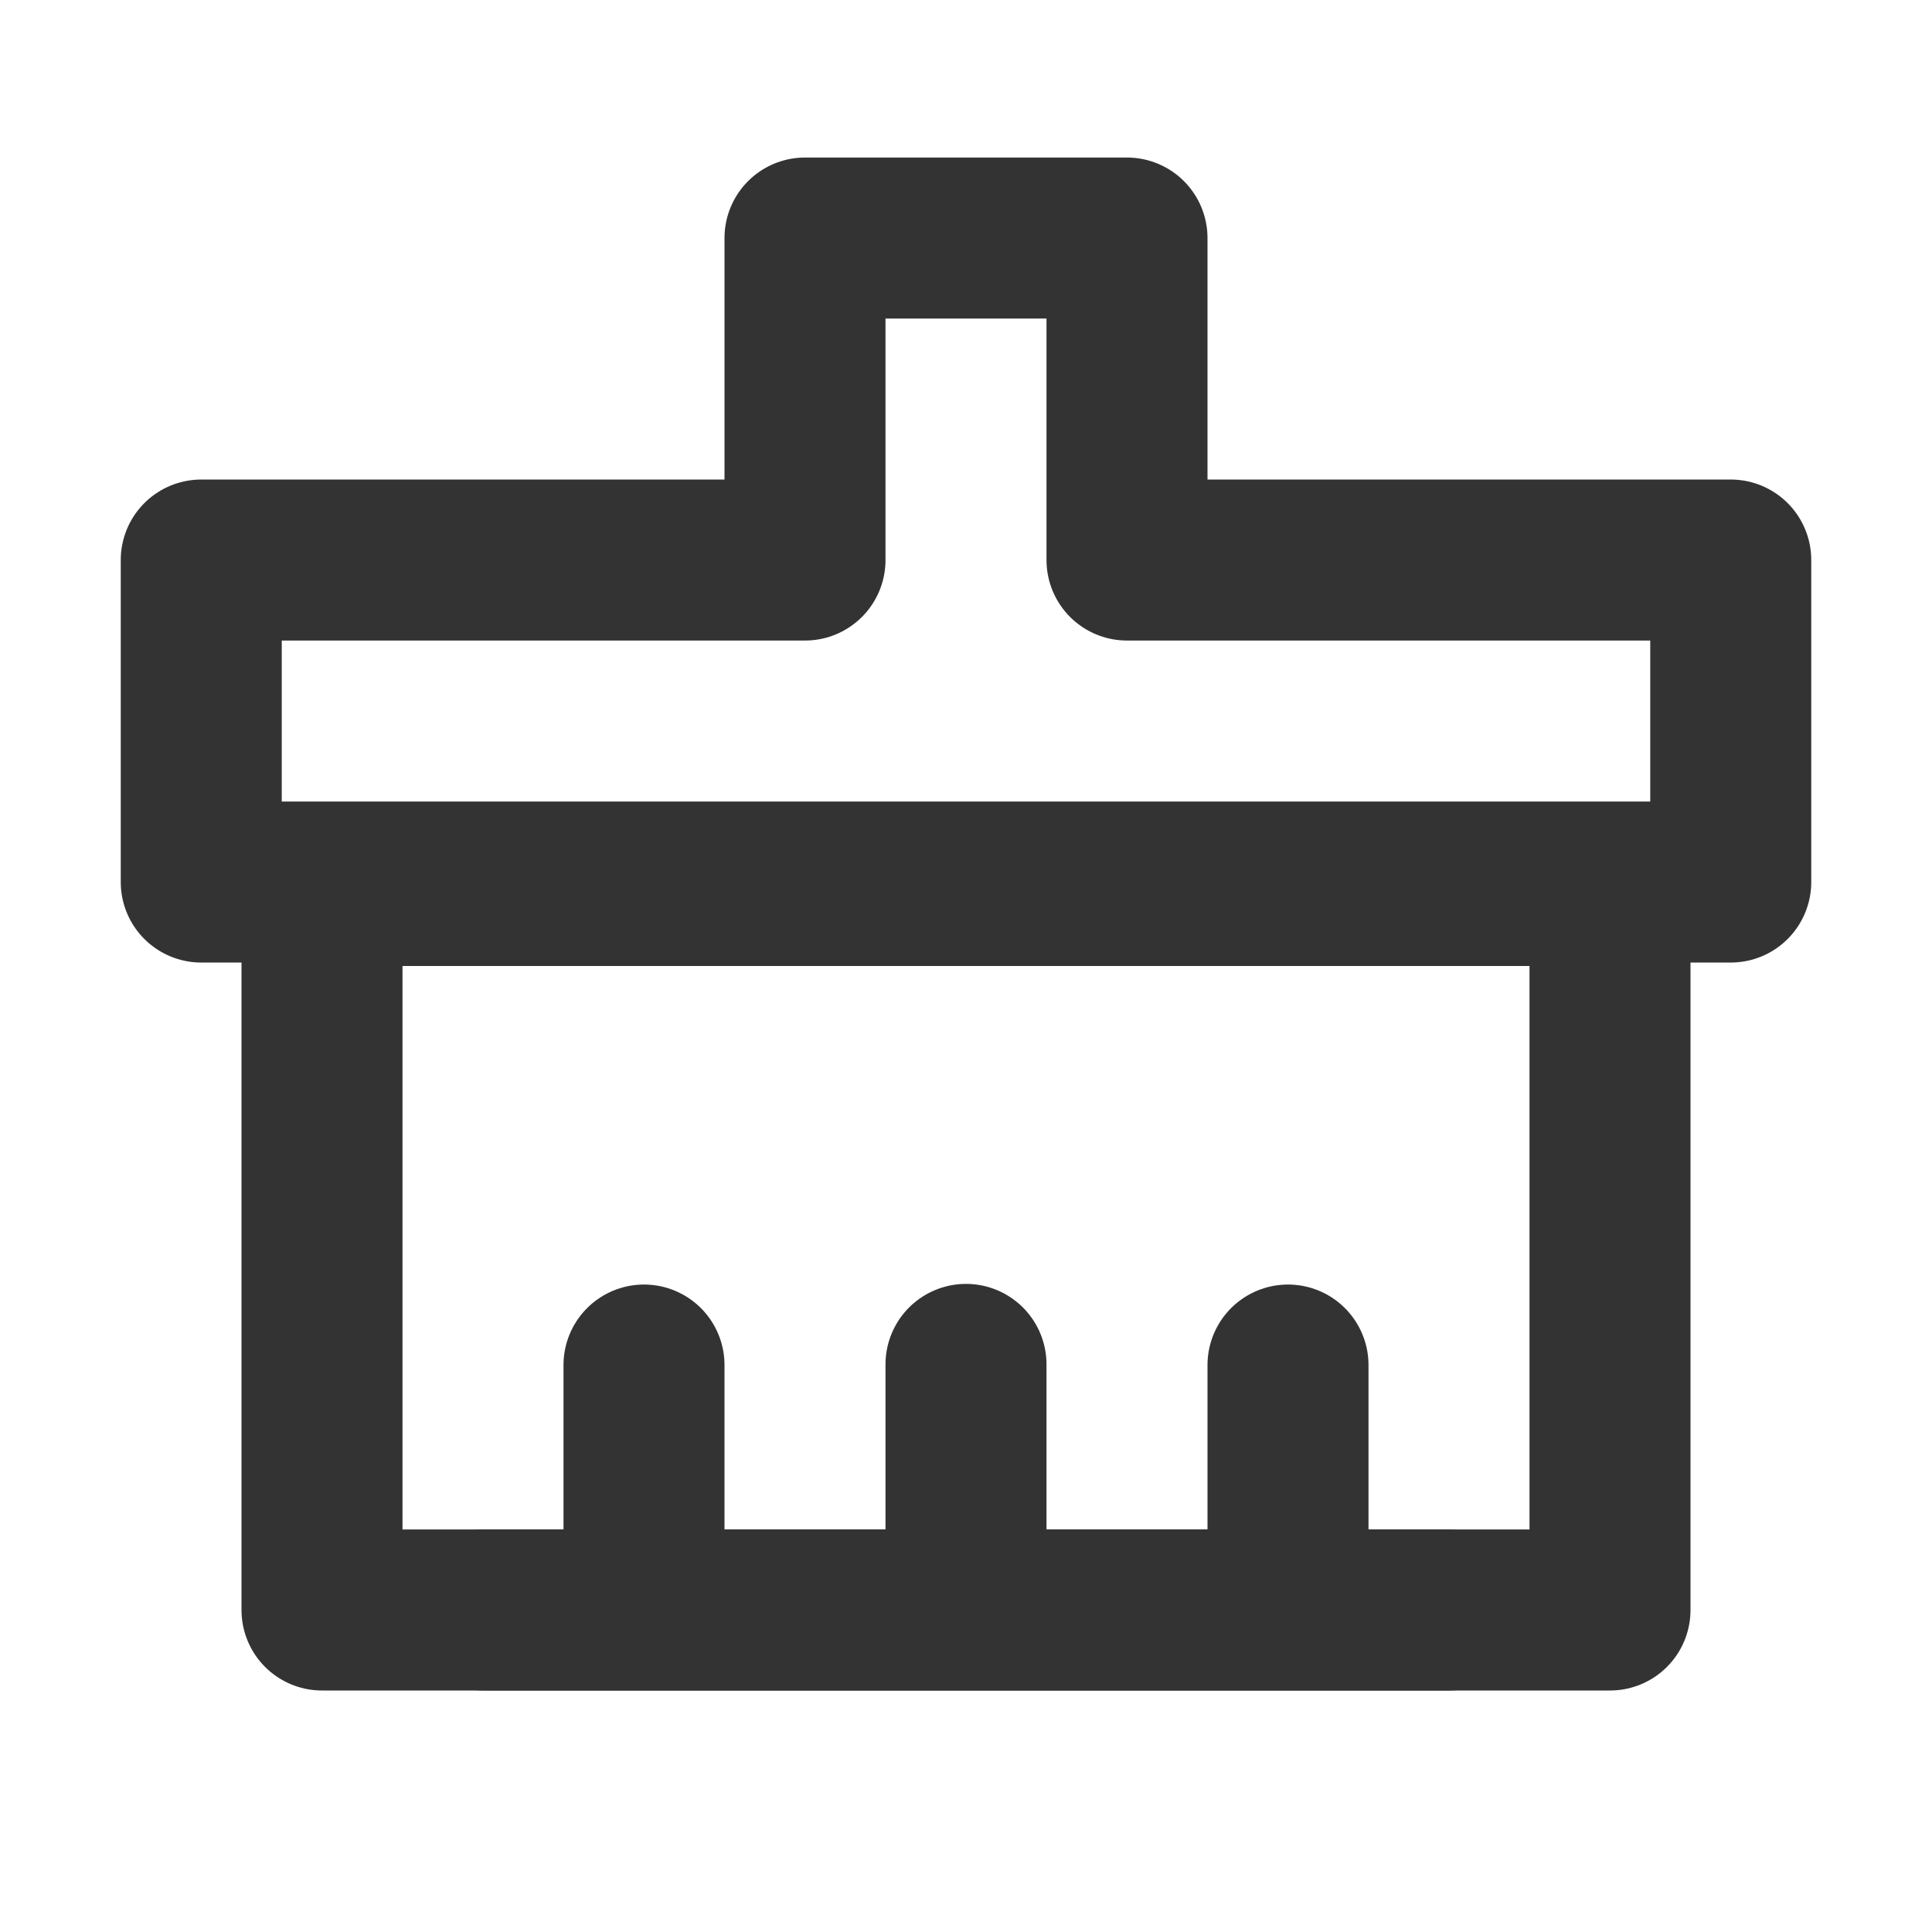
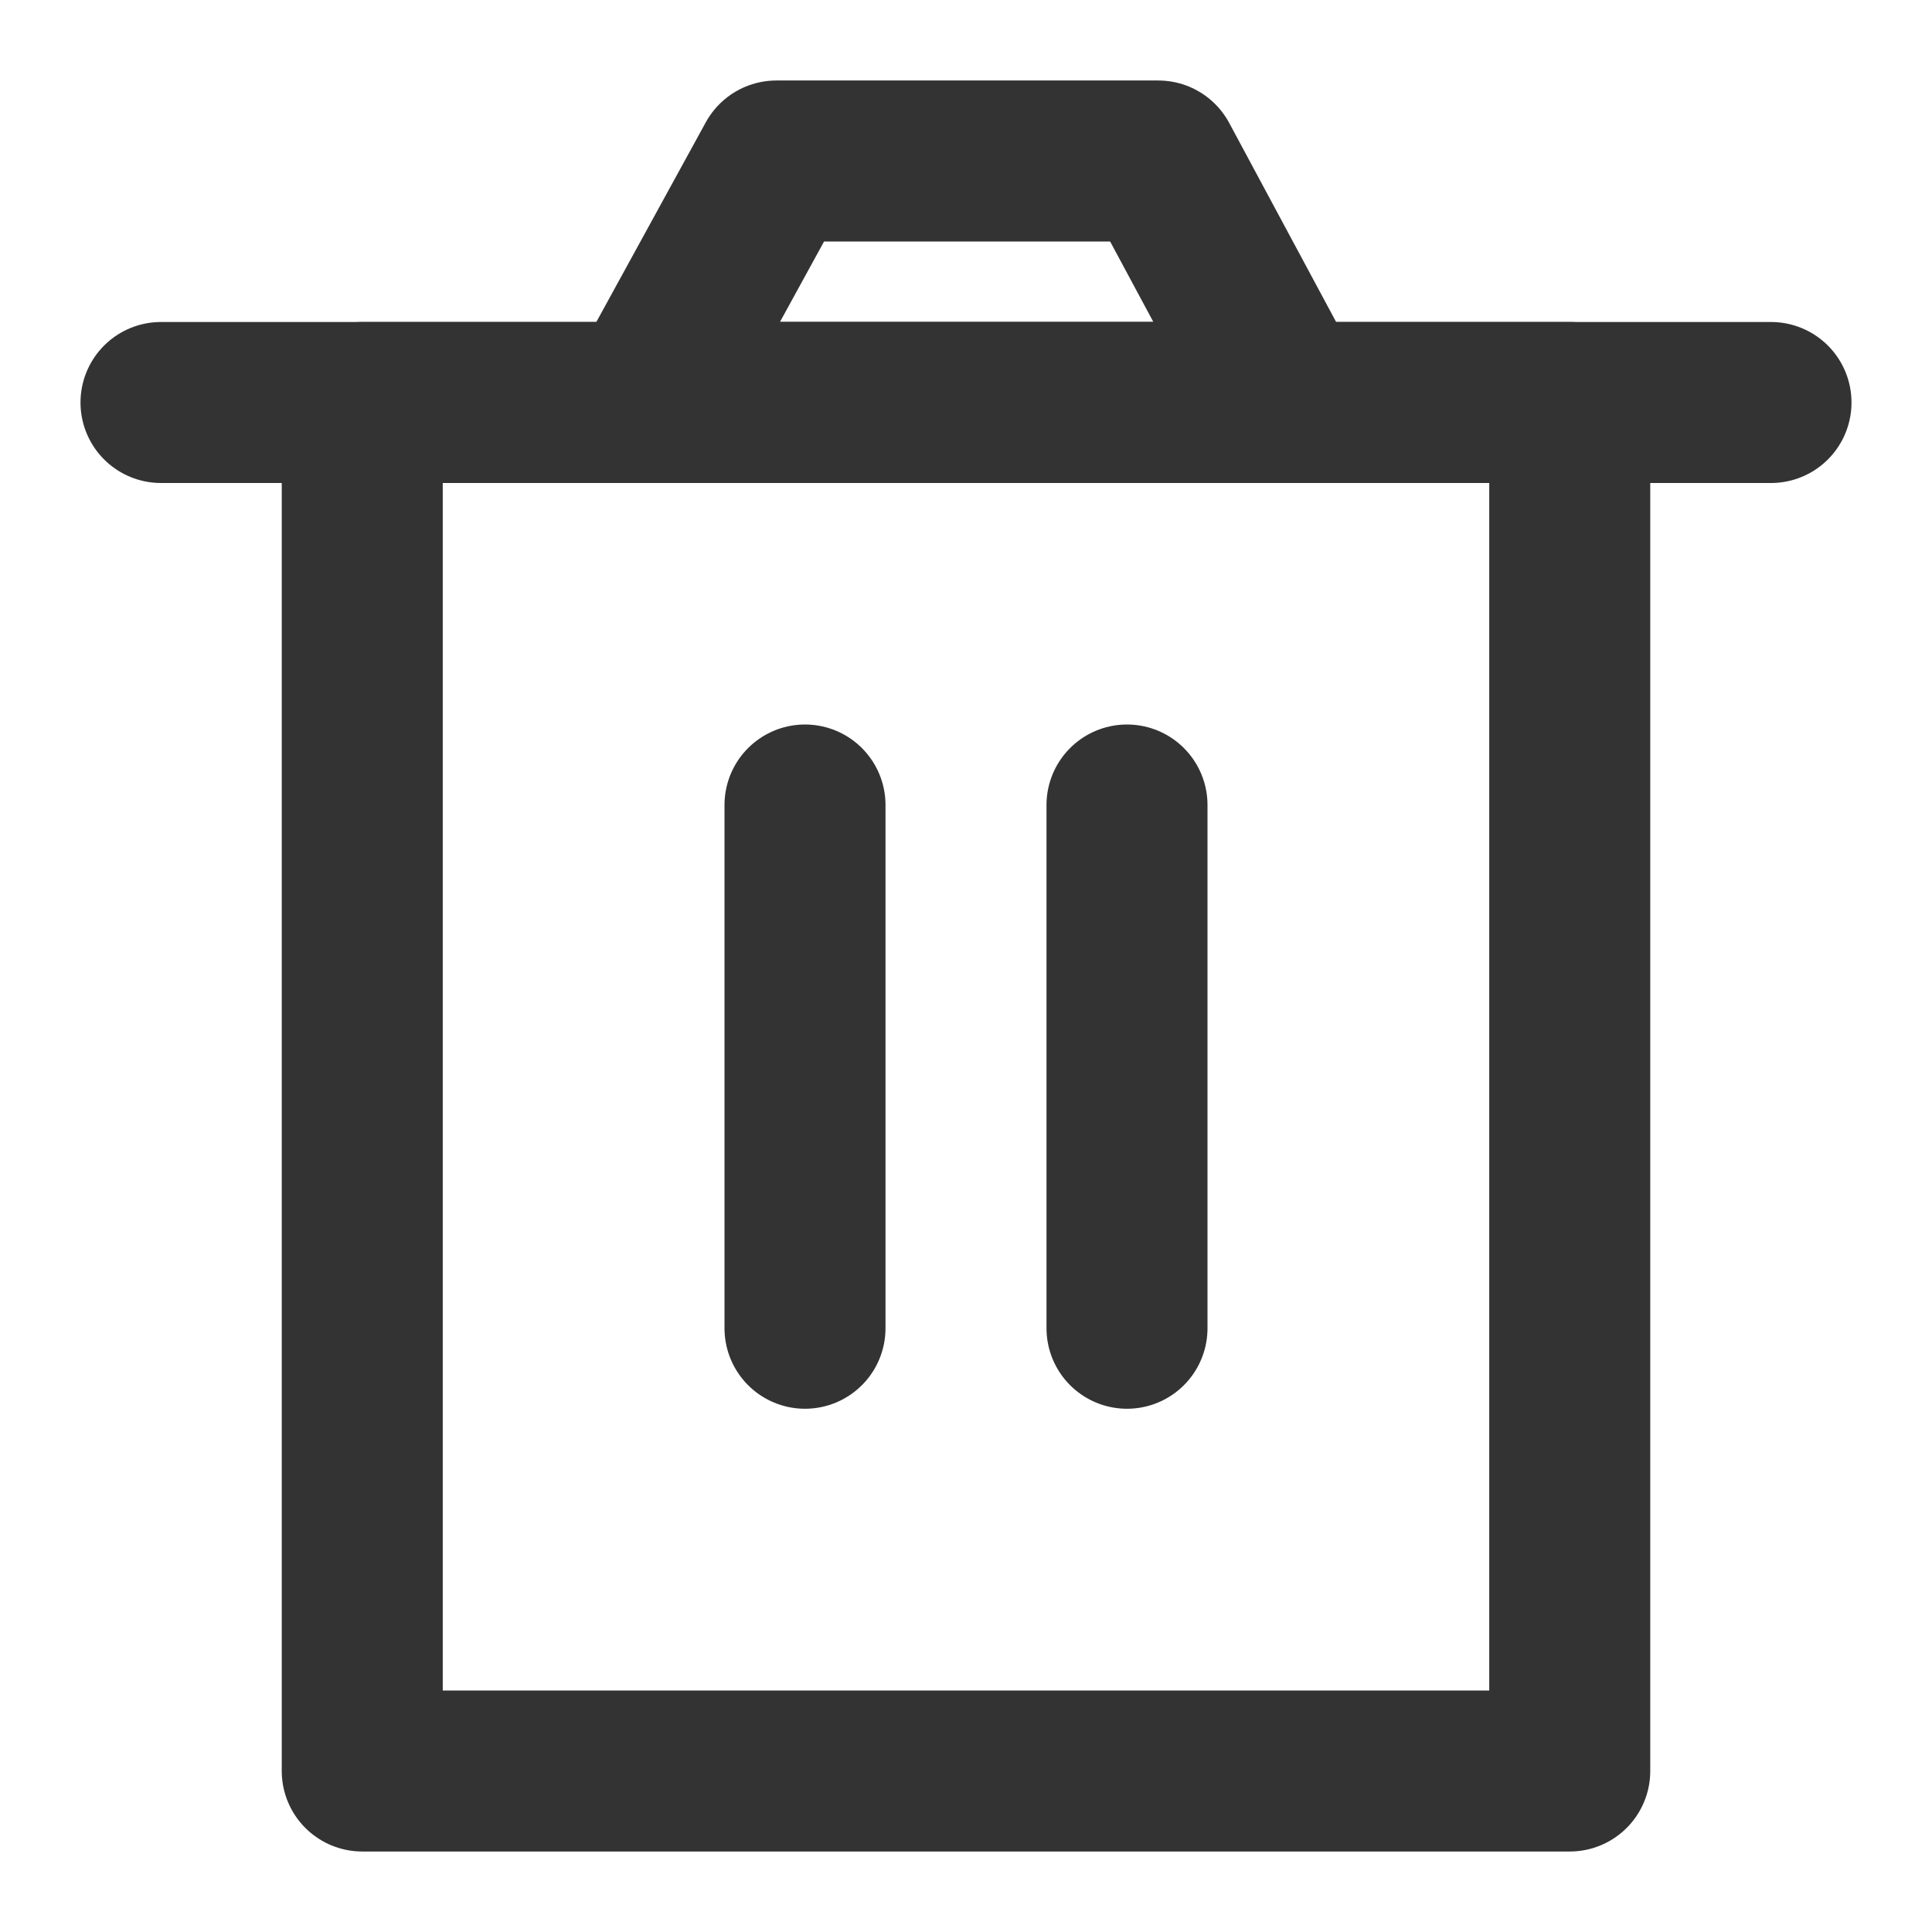
<svg xmlns="http://www.w3.org/2000/svg" width="16" height="16" viewBox="0 0 48 48" fill="none">
-   <path fill-rule="evenodd" clip-rule="evenodd" d="M20 5.914H28V13.914H43V21.914H5V13.914H20V5.914Z" stroke="#333" stroke-width="4" stroke-linecap="round" stroke-linejoin="round" />
-   <path d="M8 40H40V22H8V40Z" fill="none" stroke="#333" stroke-width="4" stroke-linejoin="round" />
-   <path d="M16 39.898V33.914" stroke="#333" stroke-width="4" stroke-linecap="round" stroke-linejoin="round" />
-   <path d="M24 39.898V33.898" stroke="#333" stroke-width="4" stroke-linecap="round" stroke-linejoin="round" />
-   <path d="M32 39.898V33.914" stroke="#333" stroke-width="4" stroke-linecap="round" stroke-linejoin="round" />
-   <path d="M12 40H36" stroke="#333" stroke-width="4" stroke-linecap="round" stroke-linejoin="round" />
+   <path d="M9 10V44H39V10H9Z" fill="none" stroke="#333" stroke-width="4" stroke-linejoin="round" />
+   <path d="M20 20V33" stroke="#333" stroke-width="4" stroke-linecap="round" stroke-linejoin="round" />
+   <path d="M28 20V33" stroke="#333" stroke-width="4" stroke-linecap="round" stroke-linejoin="round" />
+   <path d="M4 10H44" stroke="#333" stroke-width="4" stroke-linecap="round" stroke-linejoin="round" />
+   <path d="M16 10L19.289 4H28.777L32 10H16Z" fill="none" stroke="#333" stroke-width="4" stroke-linejoin="round" />
</svg>
